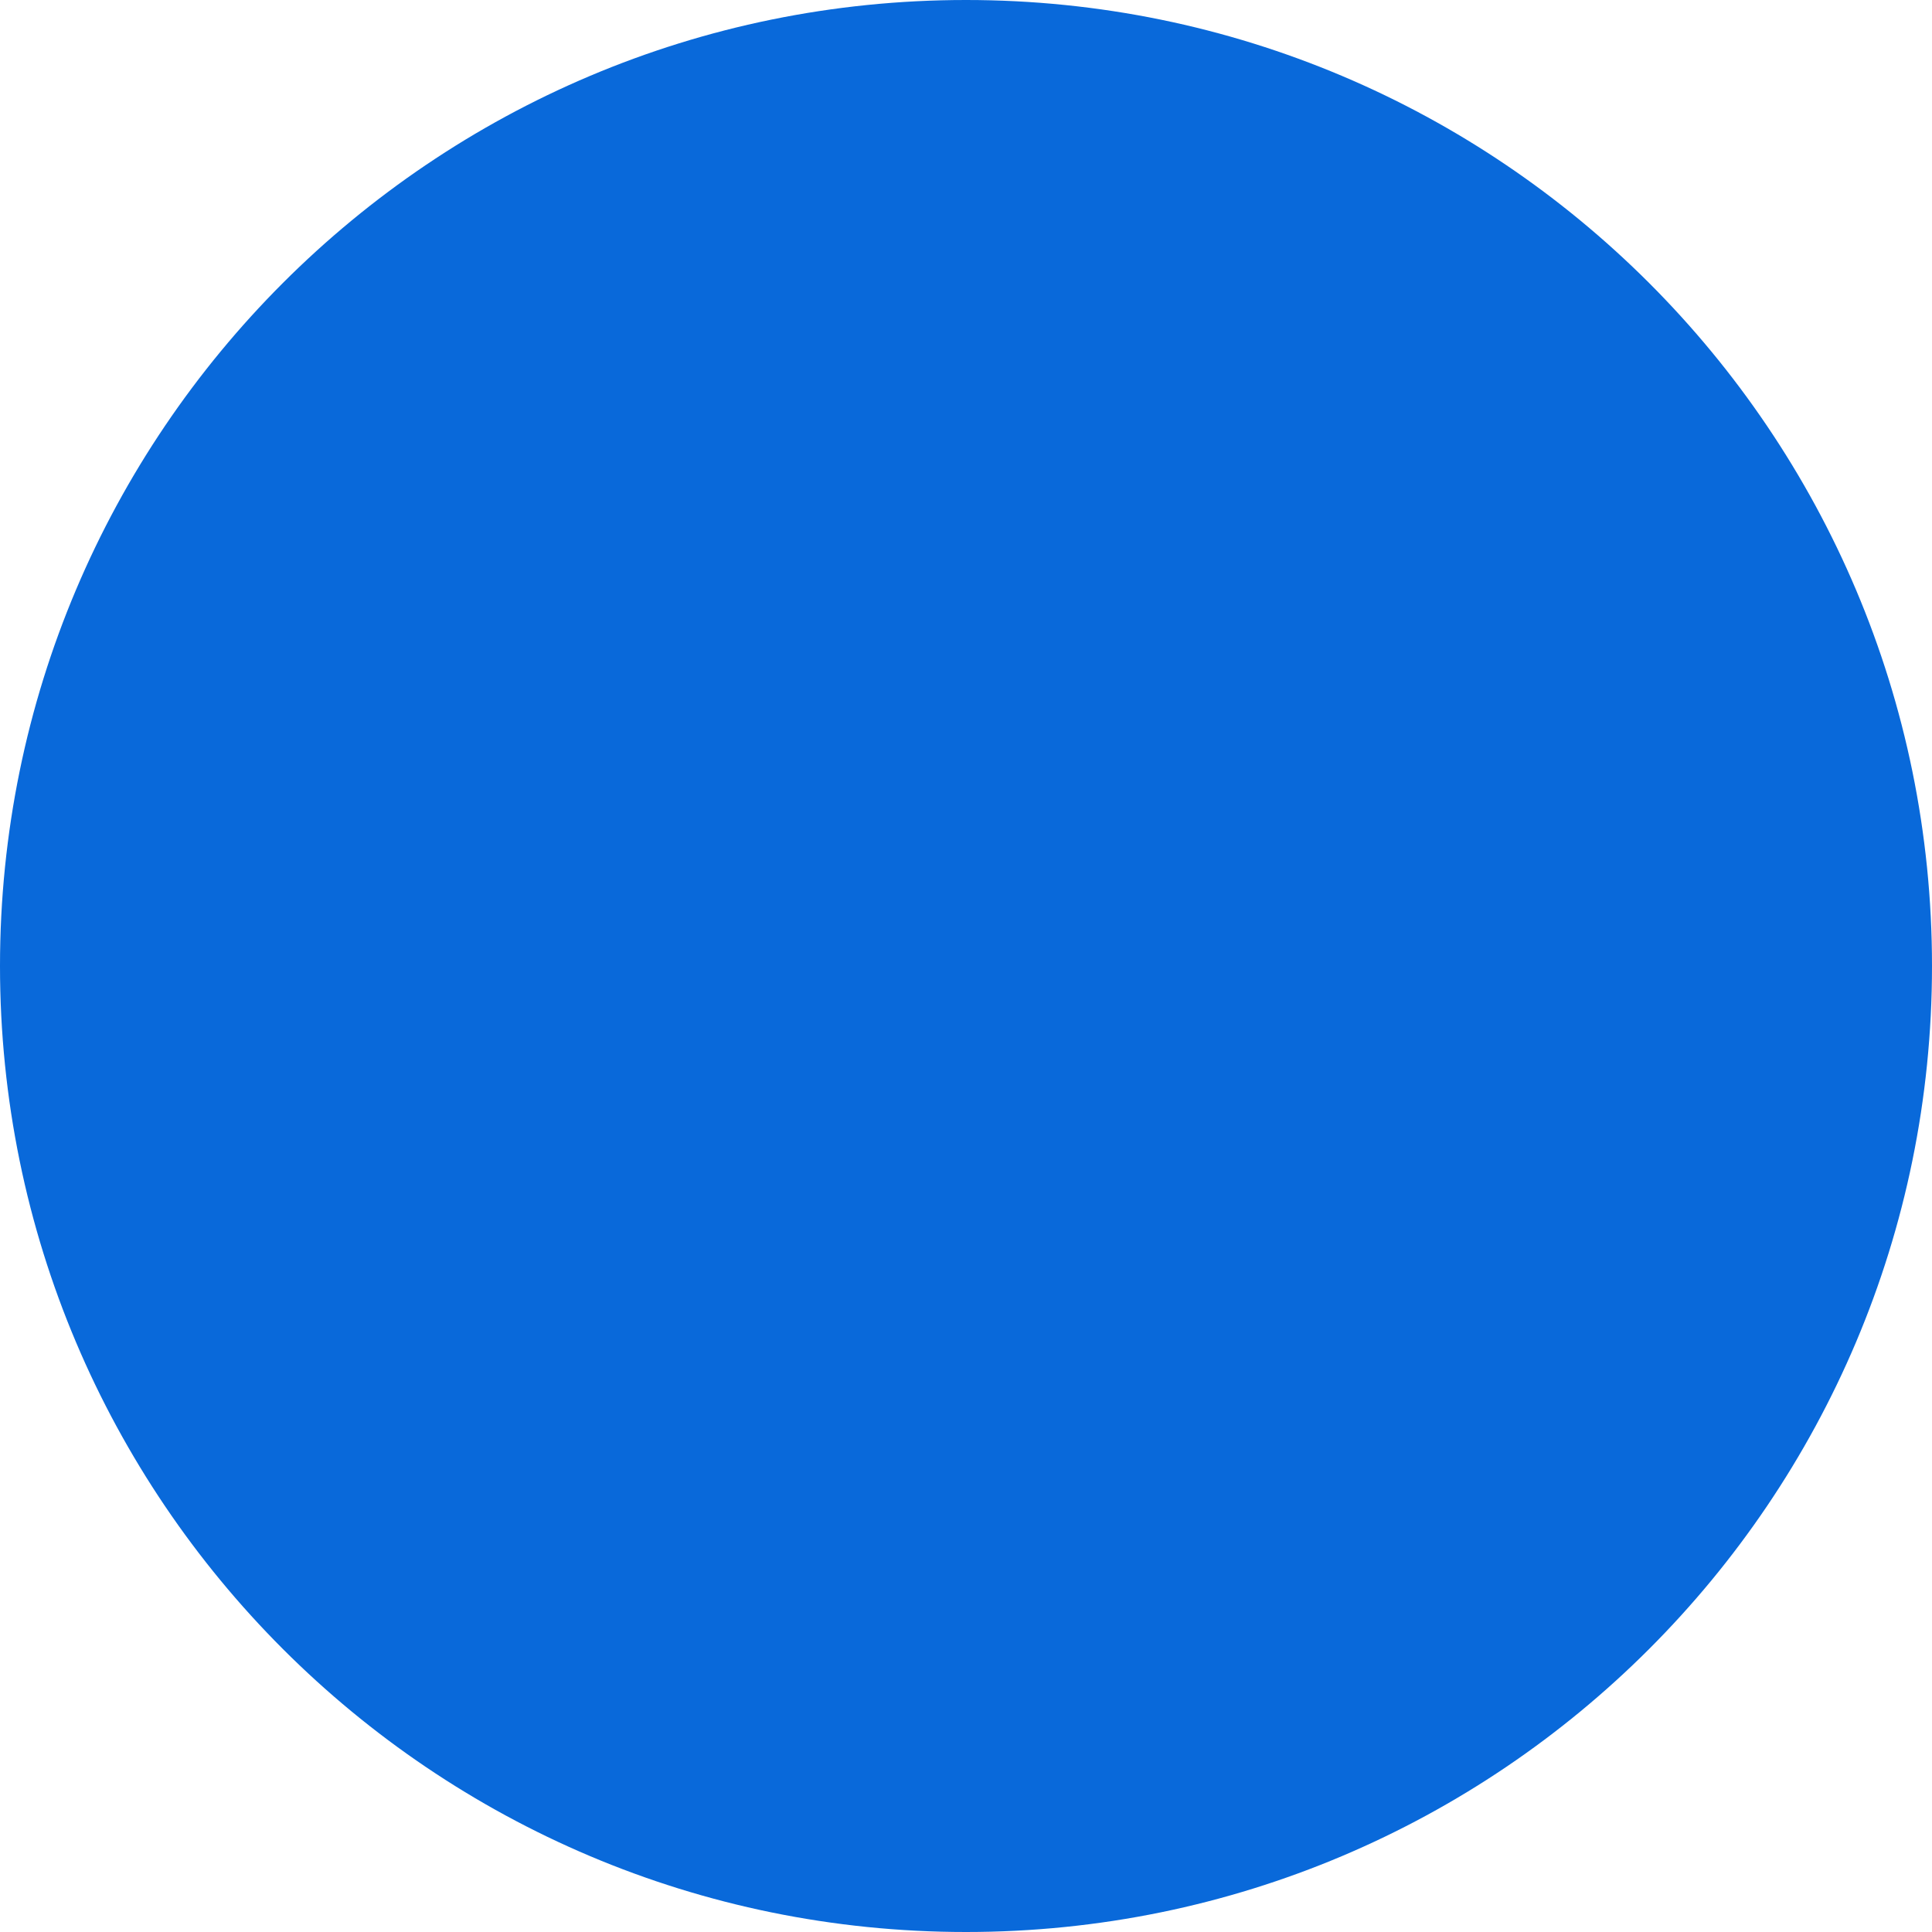
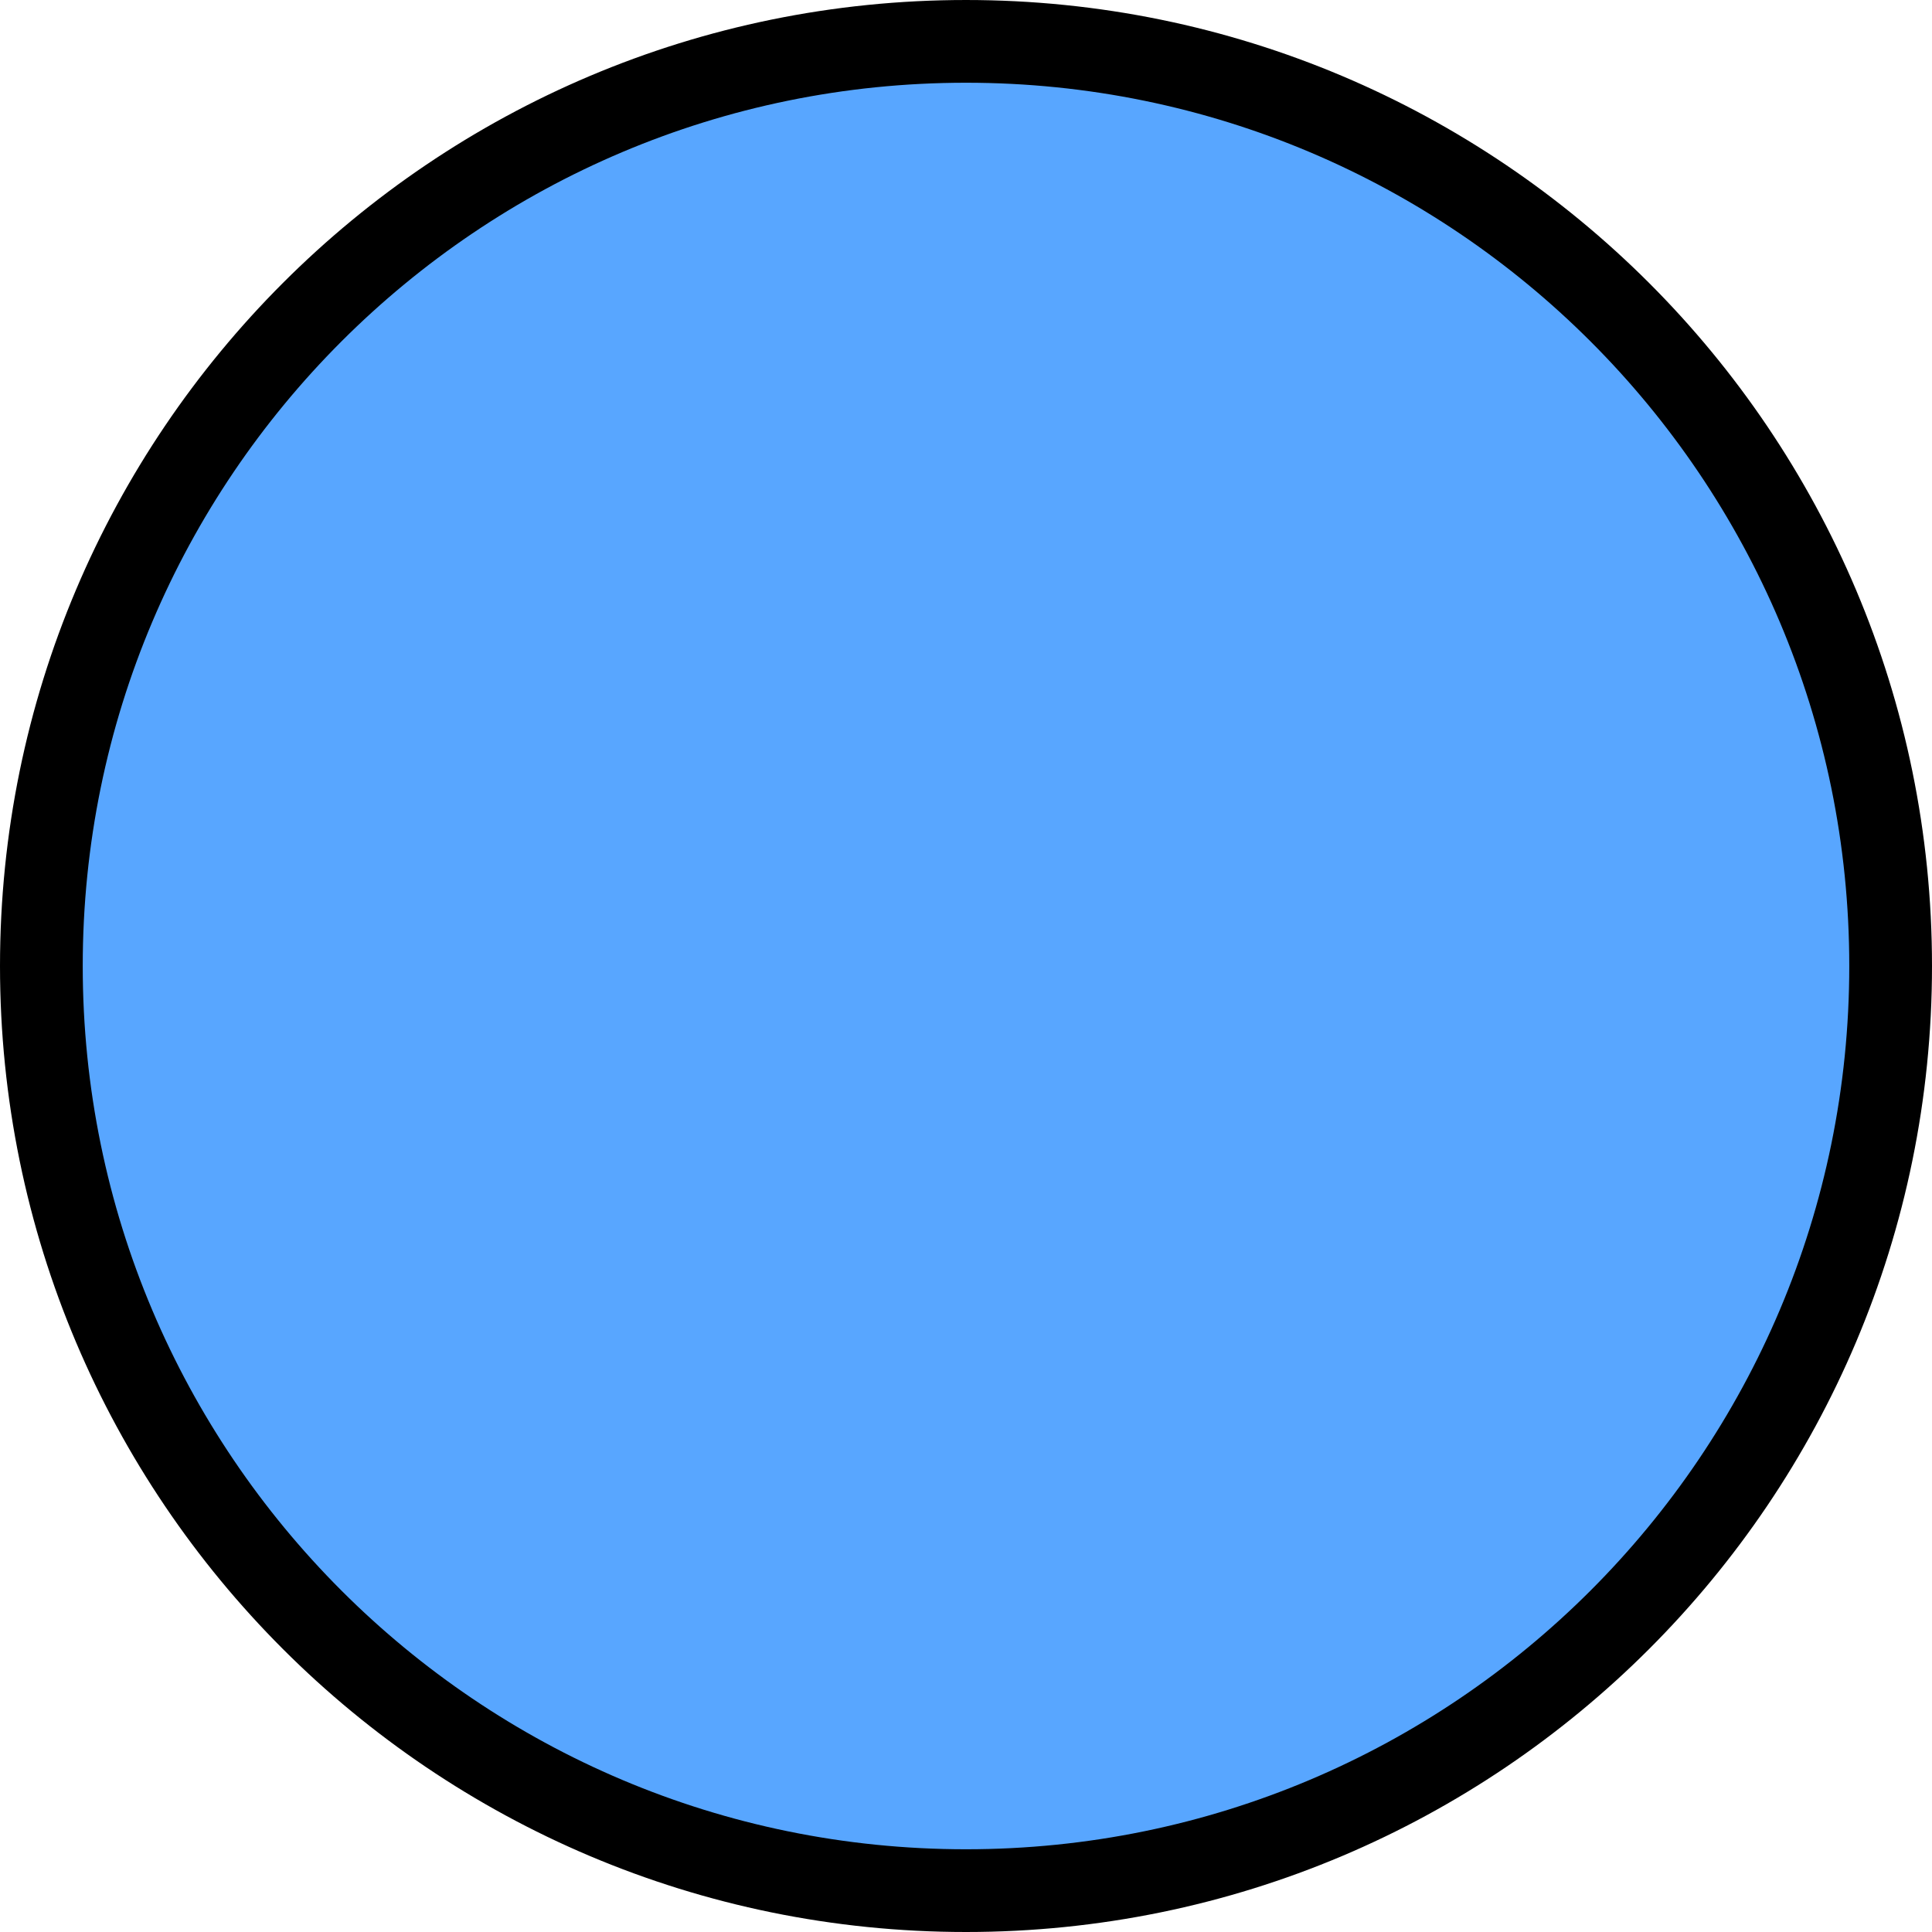
- <svg xmlns="http://www.w3.org/2000/svg" version="1.1" viewBox="0 0 512 512">
-   <ellipse cx="256" cy="256" rx="256" ry="256" transform="matrix(1, 0, 0, 1, 0, 0)" fill="#0969da" fill-opacity="1" stroke="#0969da" stroke-width="0" opacity="1" id="Ellipse" />
+ <svg xmlns="http://www.w3.org/2000/svg" width="497.766mm" height="497.766mm" viewBox="0 0 497.766 497.766" version="1.1" id="svg1">
+   <defs id="defs1" />
+   <g id="layer1" transform="translate(-6.686694,-7.125796)">
+     <circle style="fill:#58a6ff;stroke:#000000;stroke-width:21.316;stroke-linecap:square;fill-opacity:1" id="path1" cx="255.57" cy="256.009" r="238.225" />
+   </g>
</svg>
